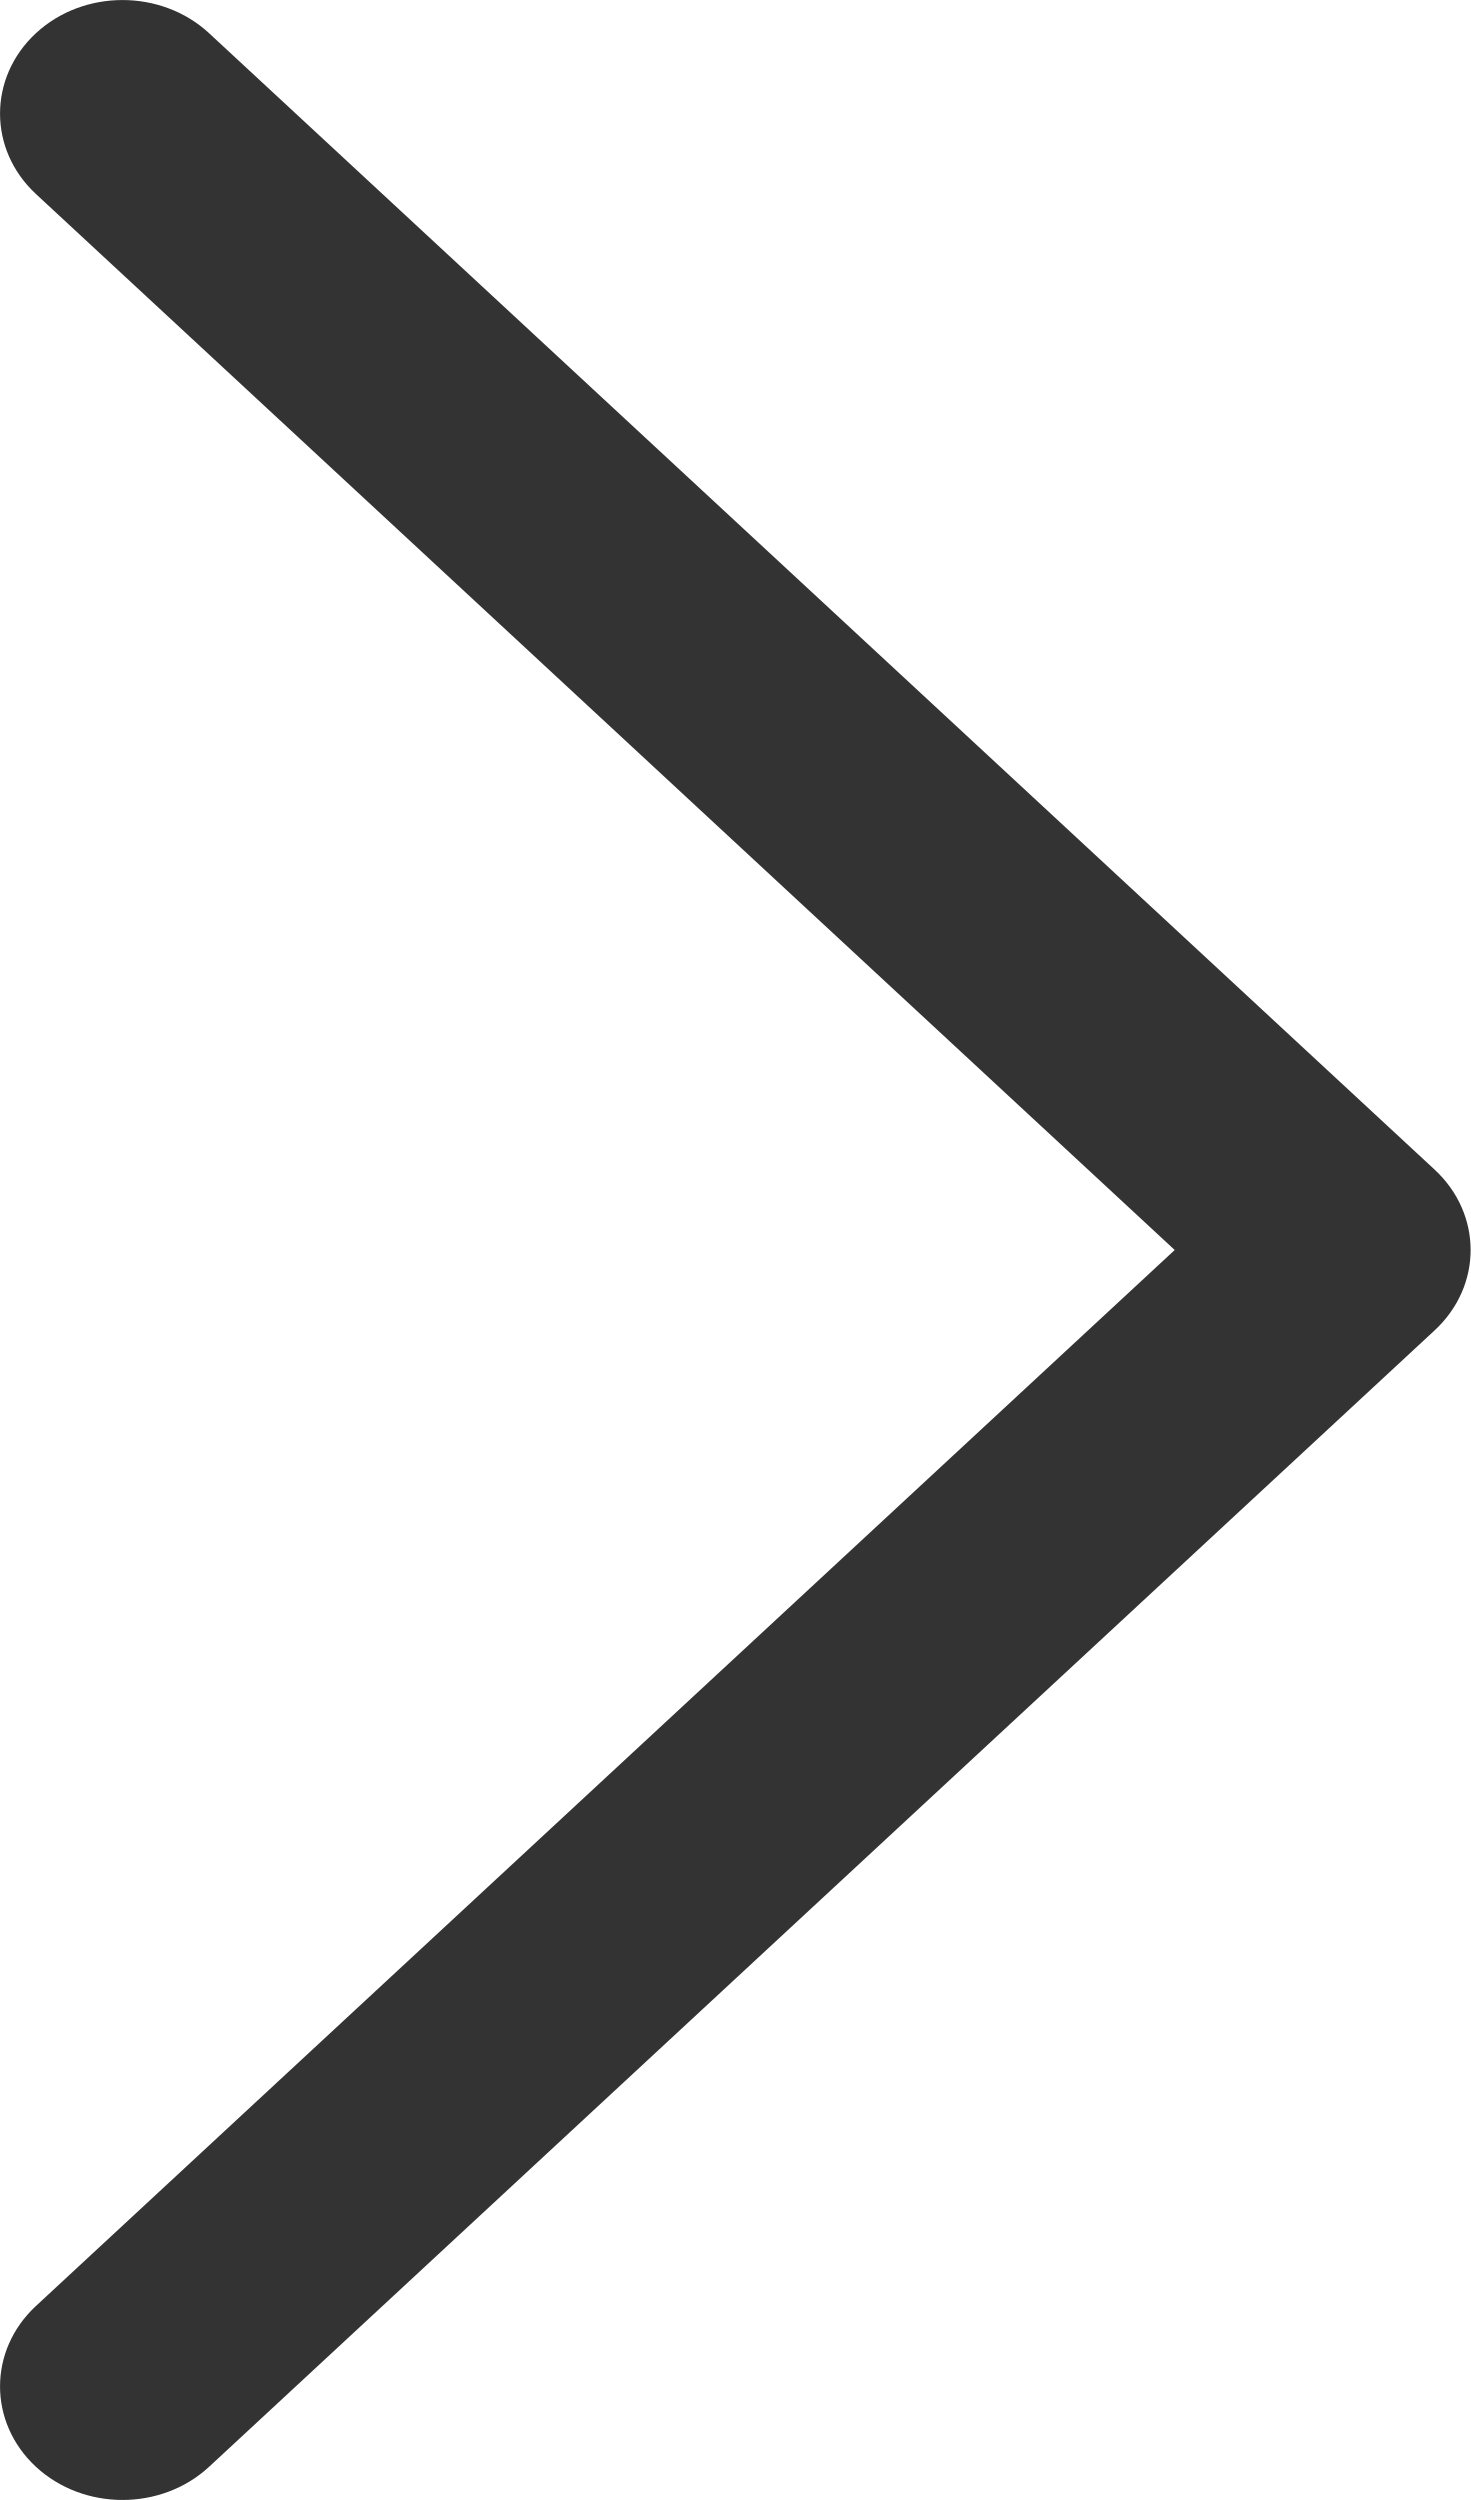
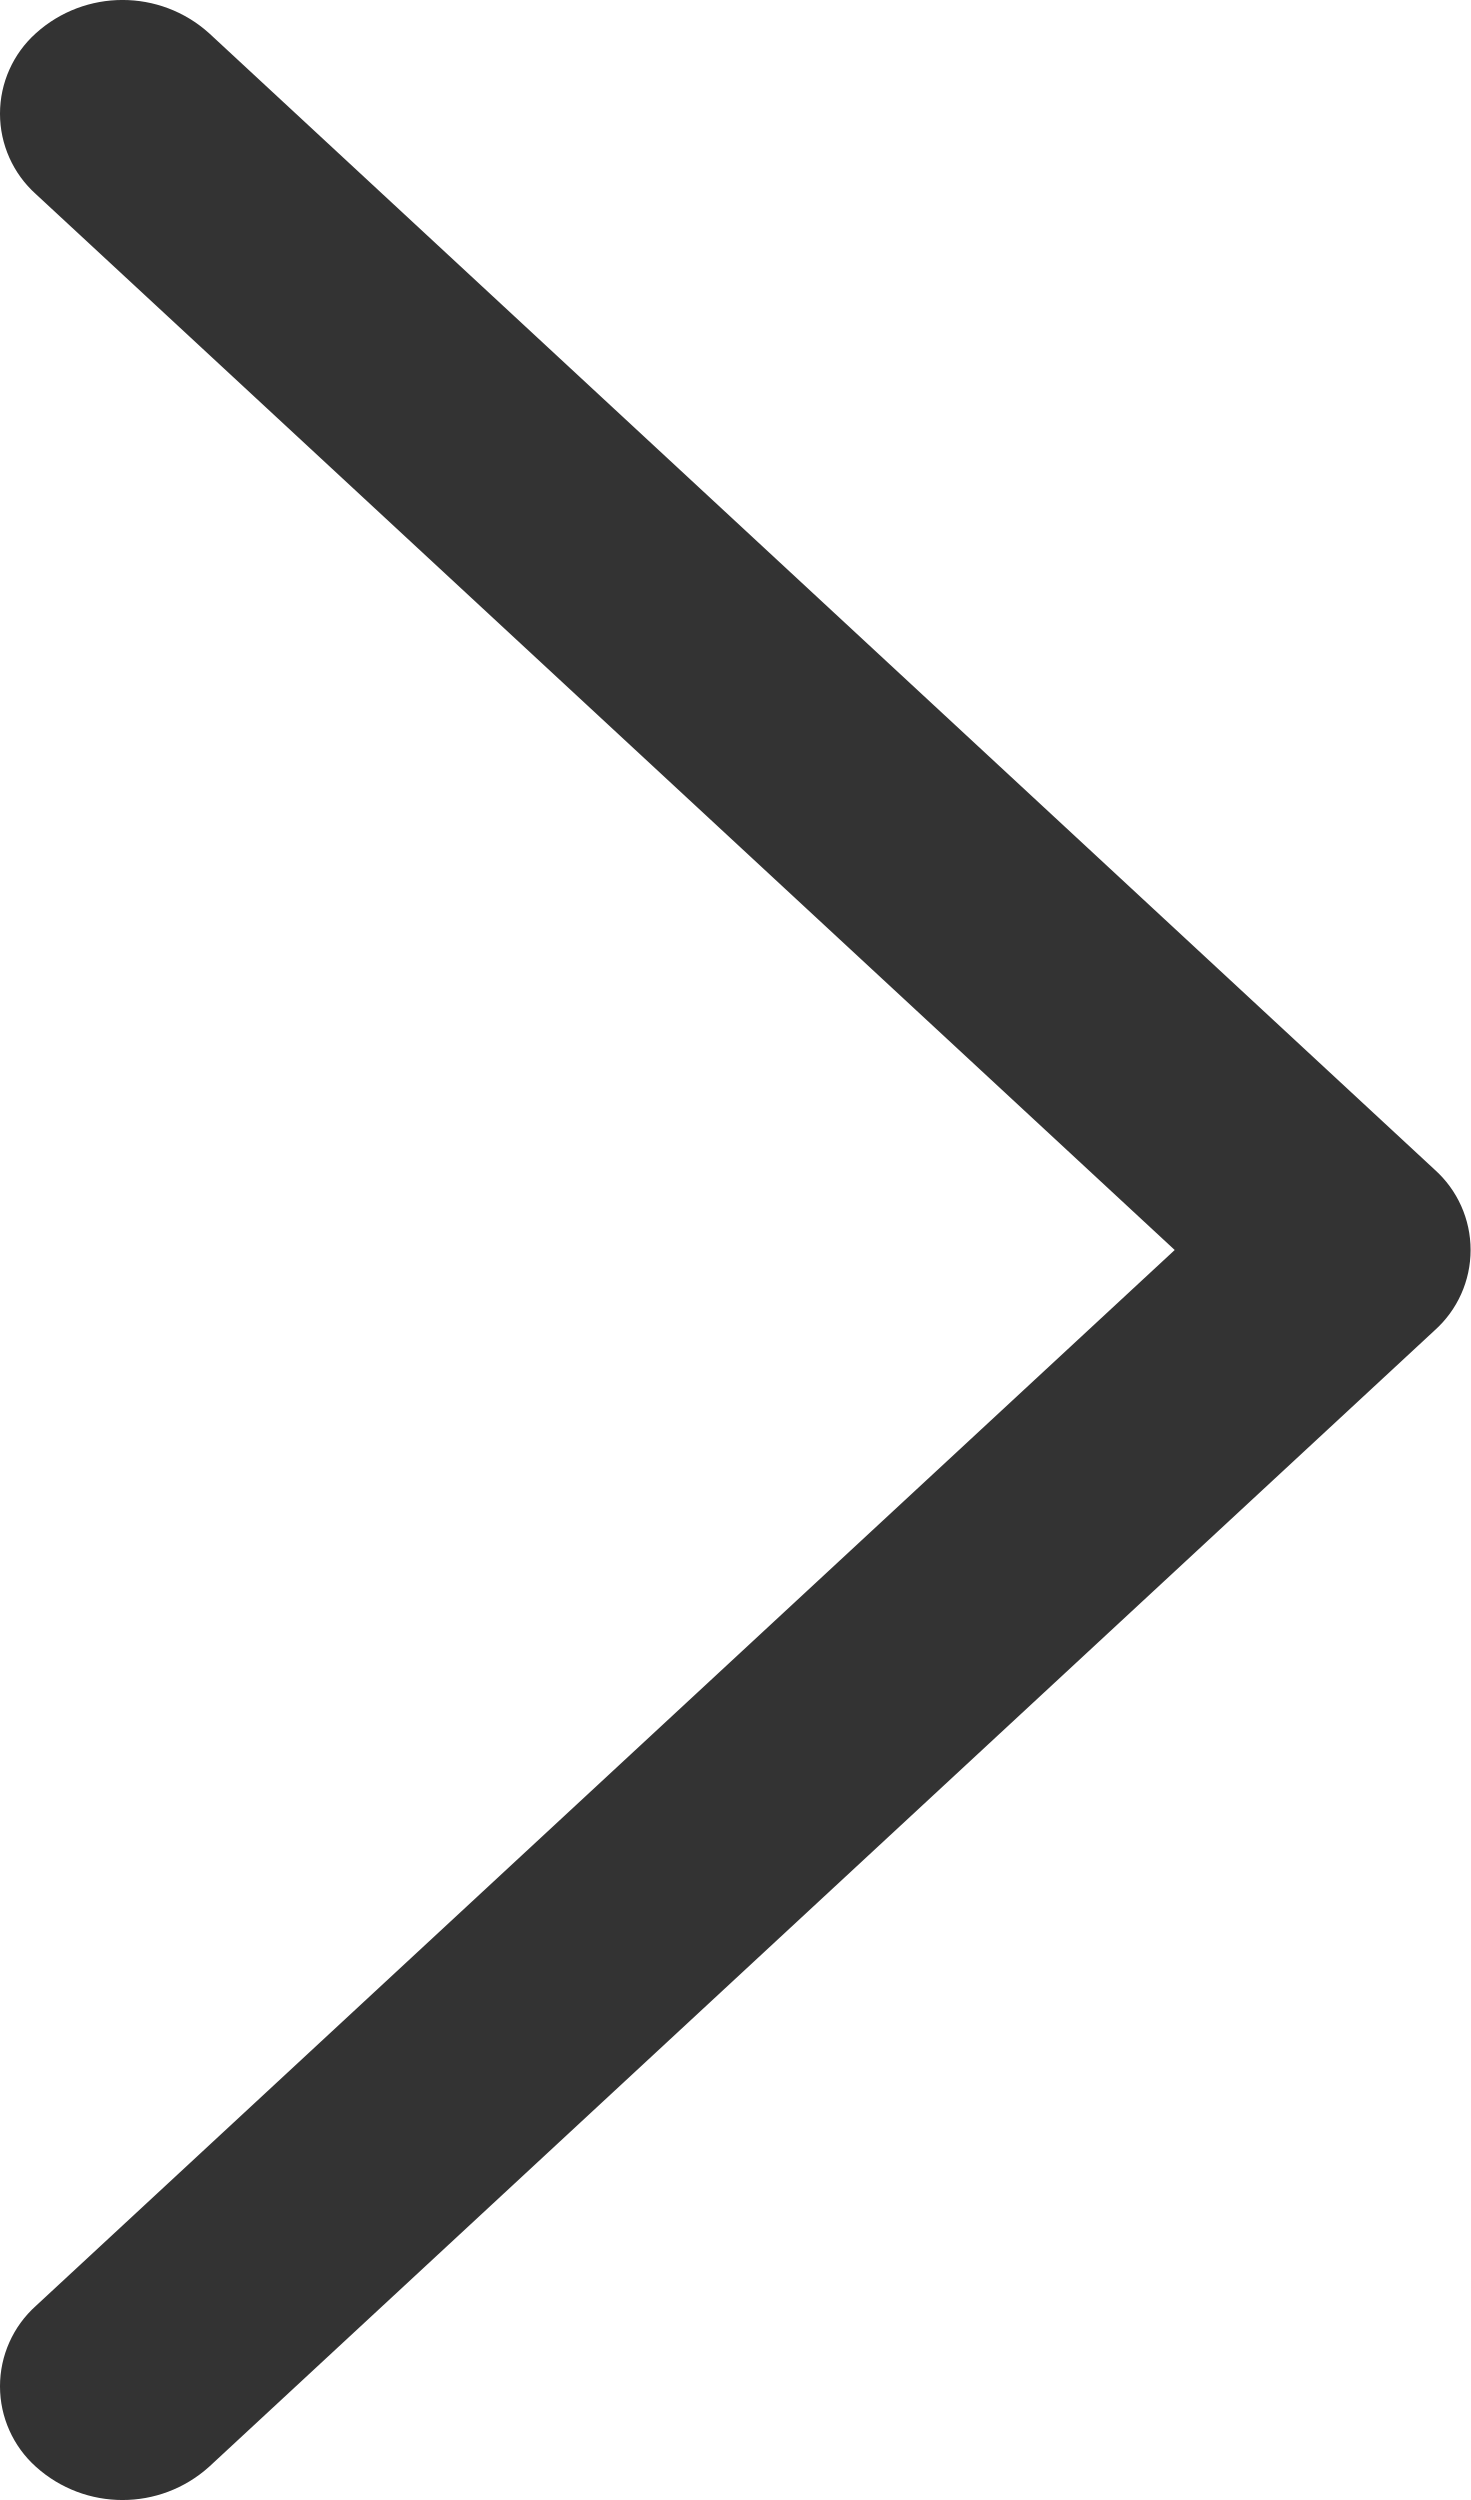
- <svg xmlns="http://www.w3.org/2000/svg" width="10" height="17" viewBox="0 0 10 17" fill="none">
-   <path fill-rule="evenodd" clip-rule="evenodd" d="M0.244 16.774C-0.081 16.472 -0.081 15.983 0.244 15.681L7.988 8.5L0.244 1.319C-0.081 1.017 -0.081 0.528 0.244 0.226C0.569 -0.075 1.097 -0.075 1.422 0.226L9.755 7.953C10.082 8.256 10.082 8.744 9.755 9.047L1.422 16.774C1.097 17.075 0.569 17.075 0.244 16.774Z" fill="#333333" />
+ <svg xmlns="http://www.w3.org/2000/svg" width="10" height="17" fill="none">
+   <path fill-rule="evenodd" clip-rule="evenodd" d="M.244 16.774a.735.735 0 0 1 0-1.094L7.988 8.5.244 1.32a.735.735 0 0 1 0-1.094.88.88 0 0 1 1.178 0l8.333 7.727a.733.733 0 0 1 0 1.094l-8.333 7.727a.88.88 0 0 1-1.178 0Z" fill="#333" />
</svg>
